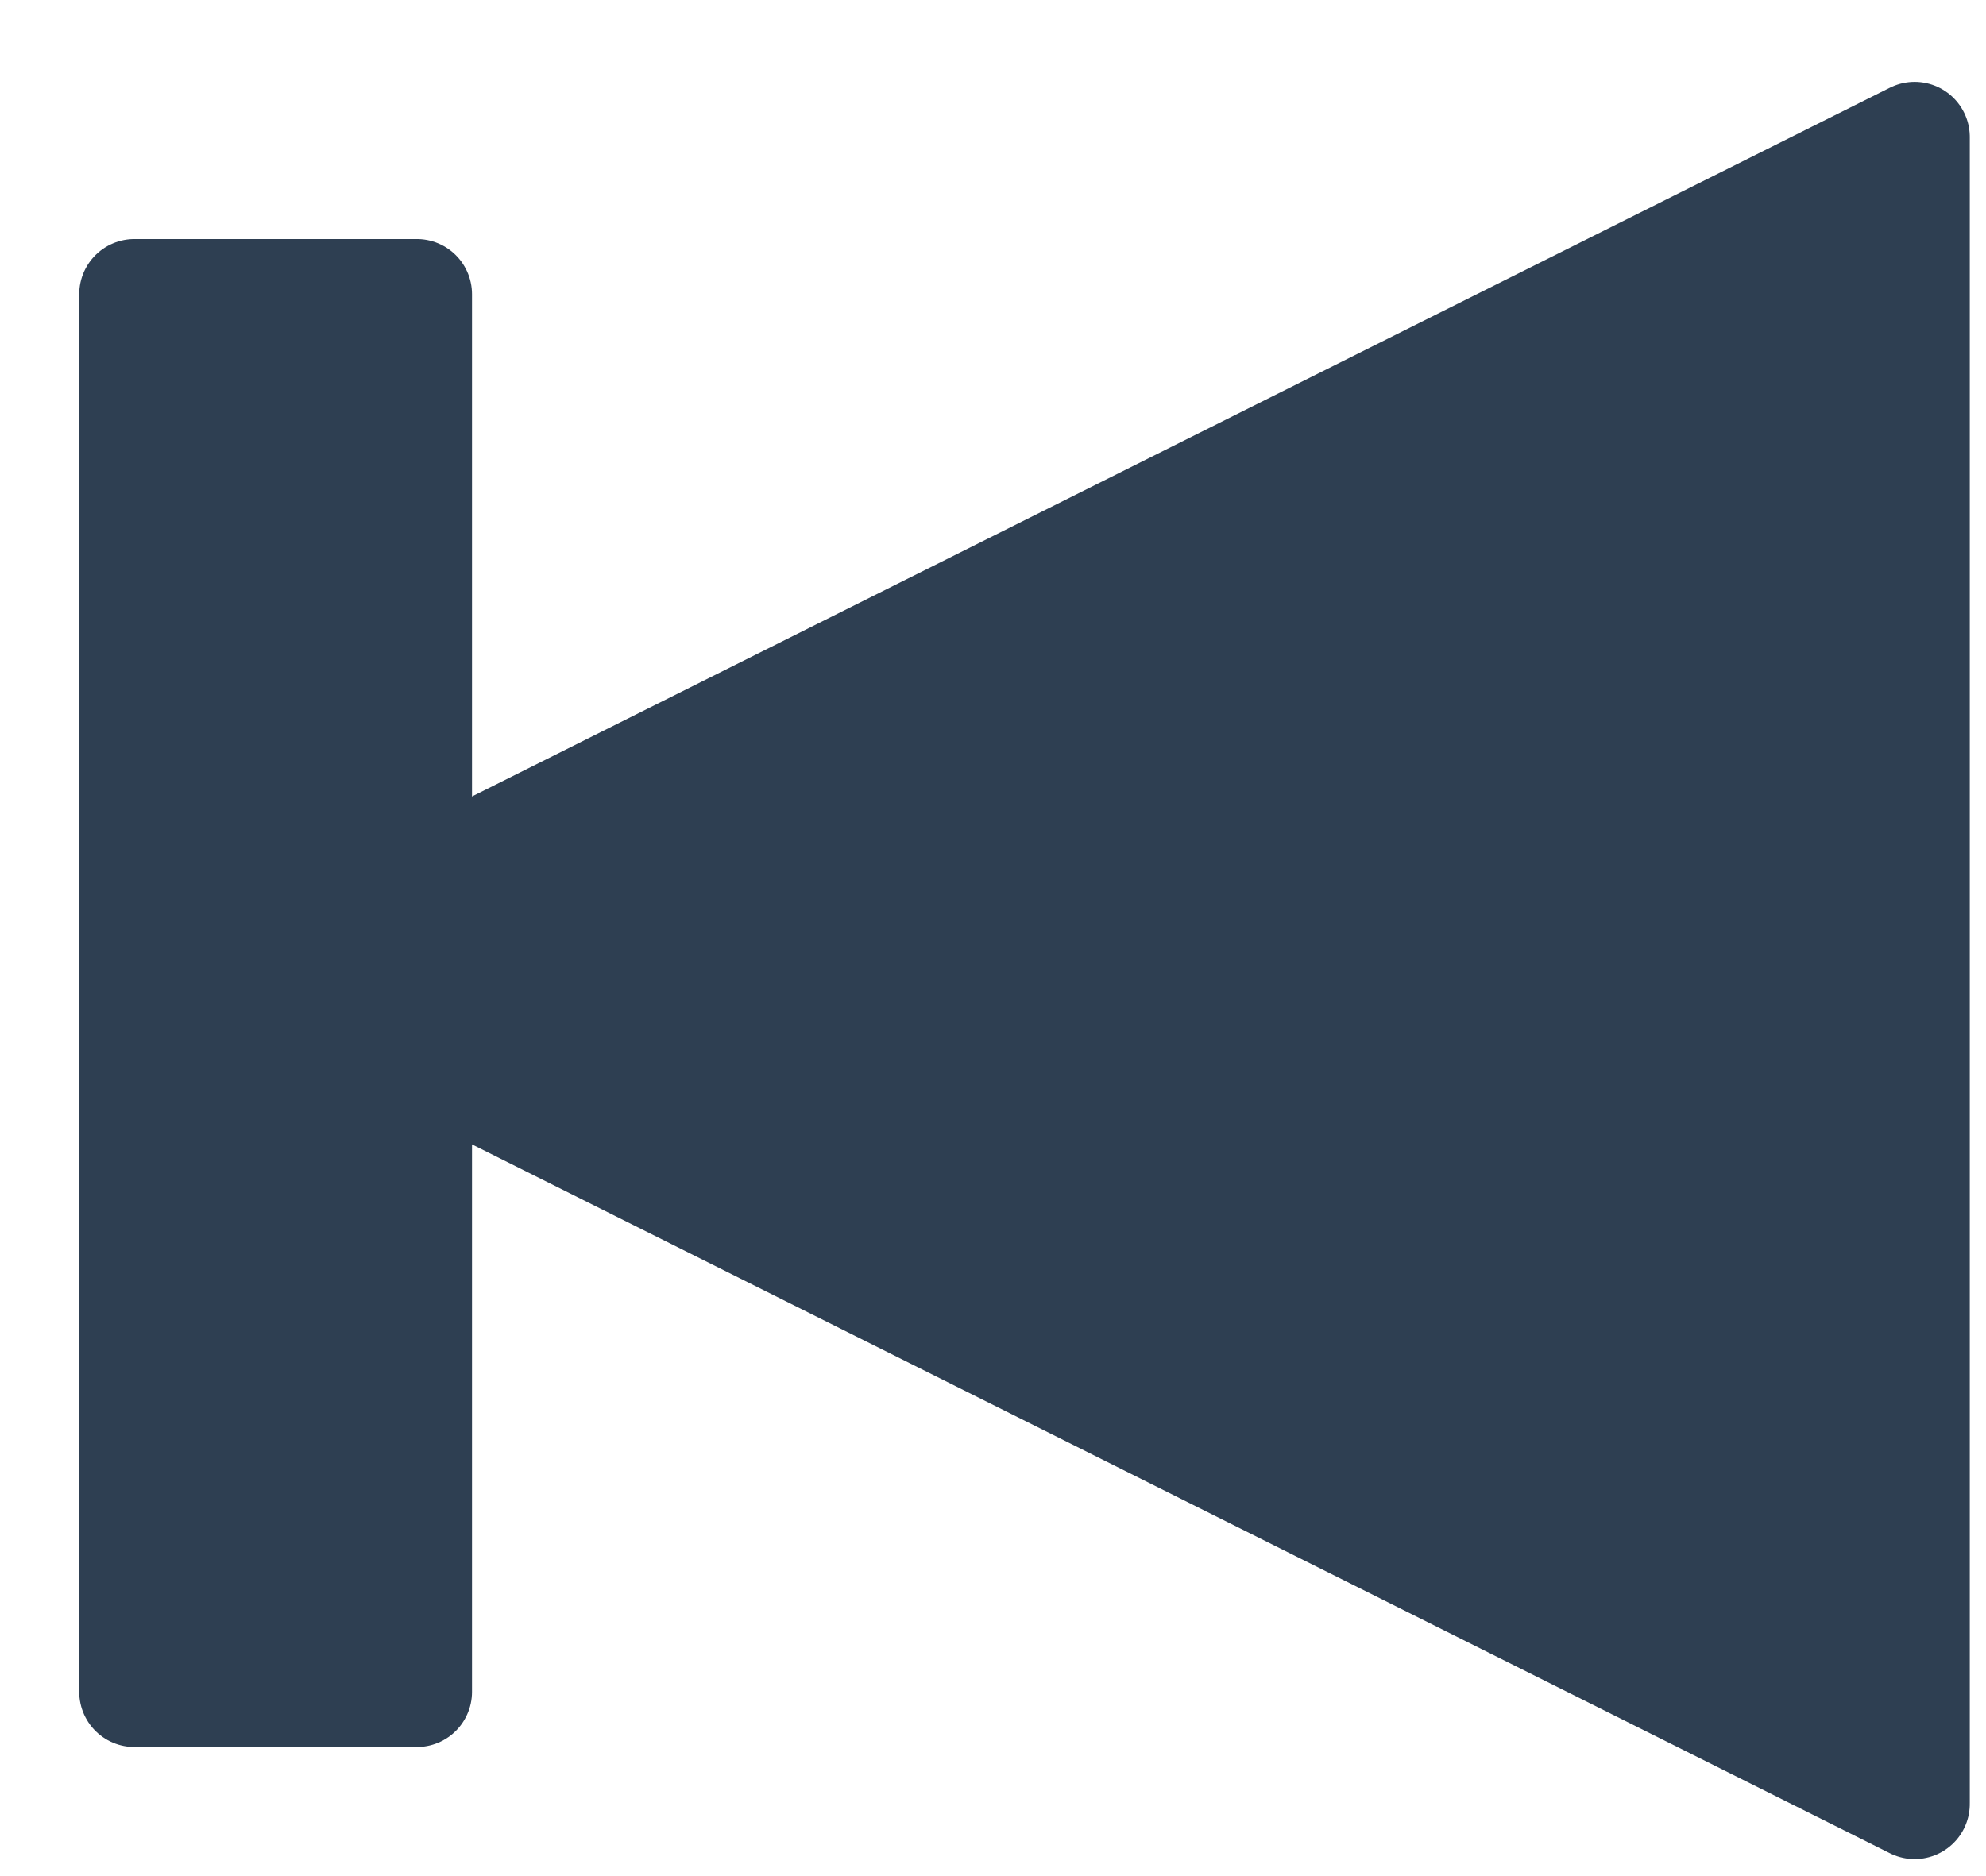
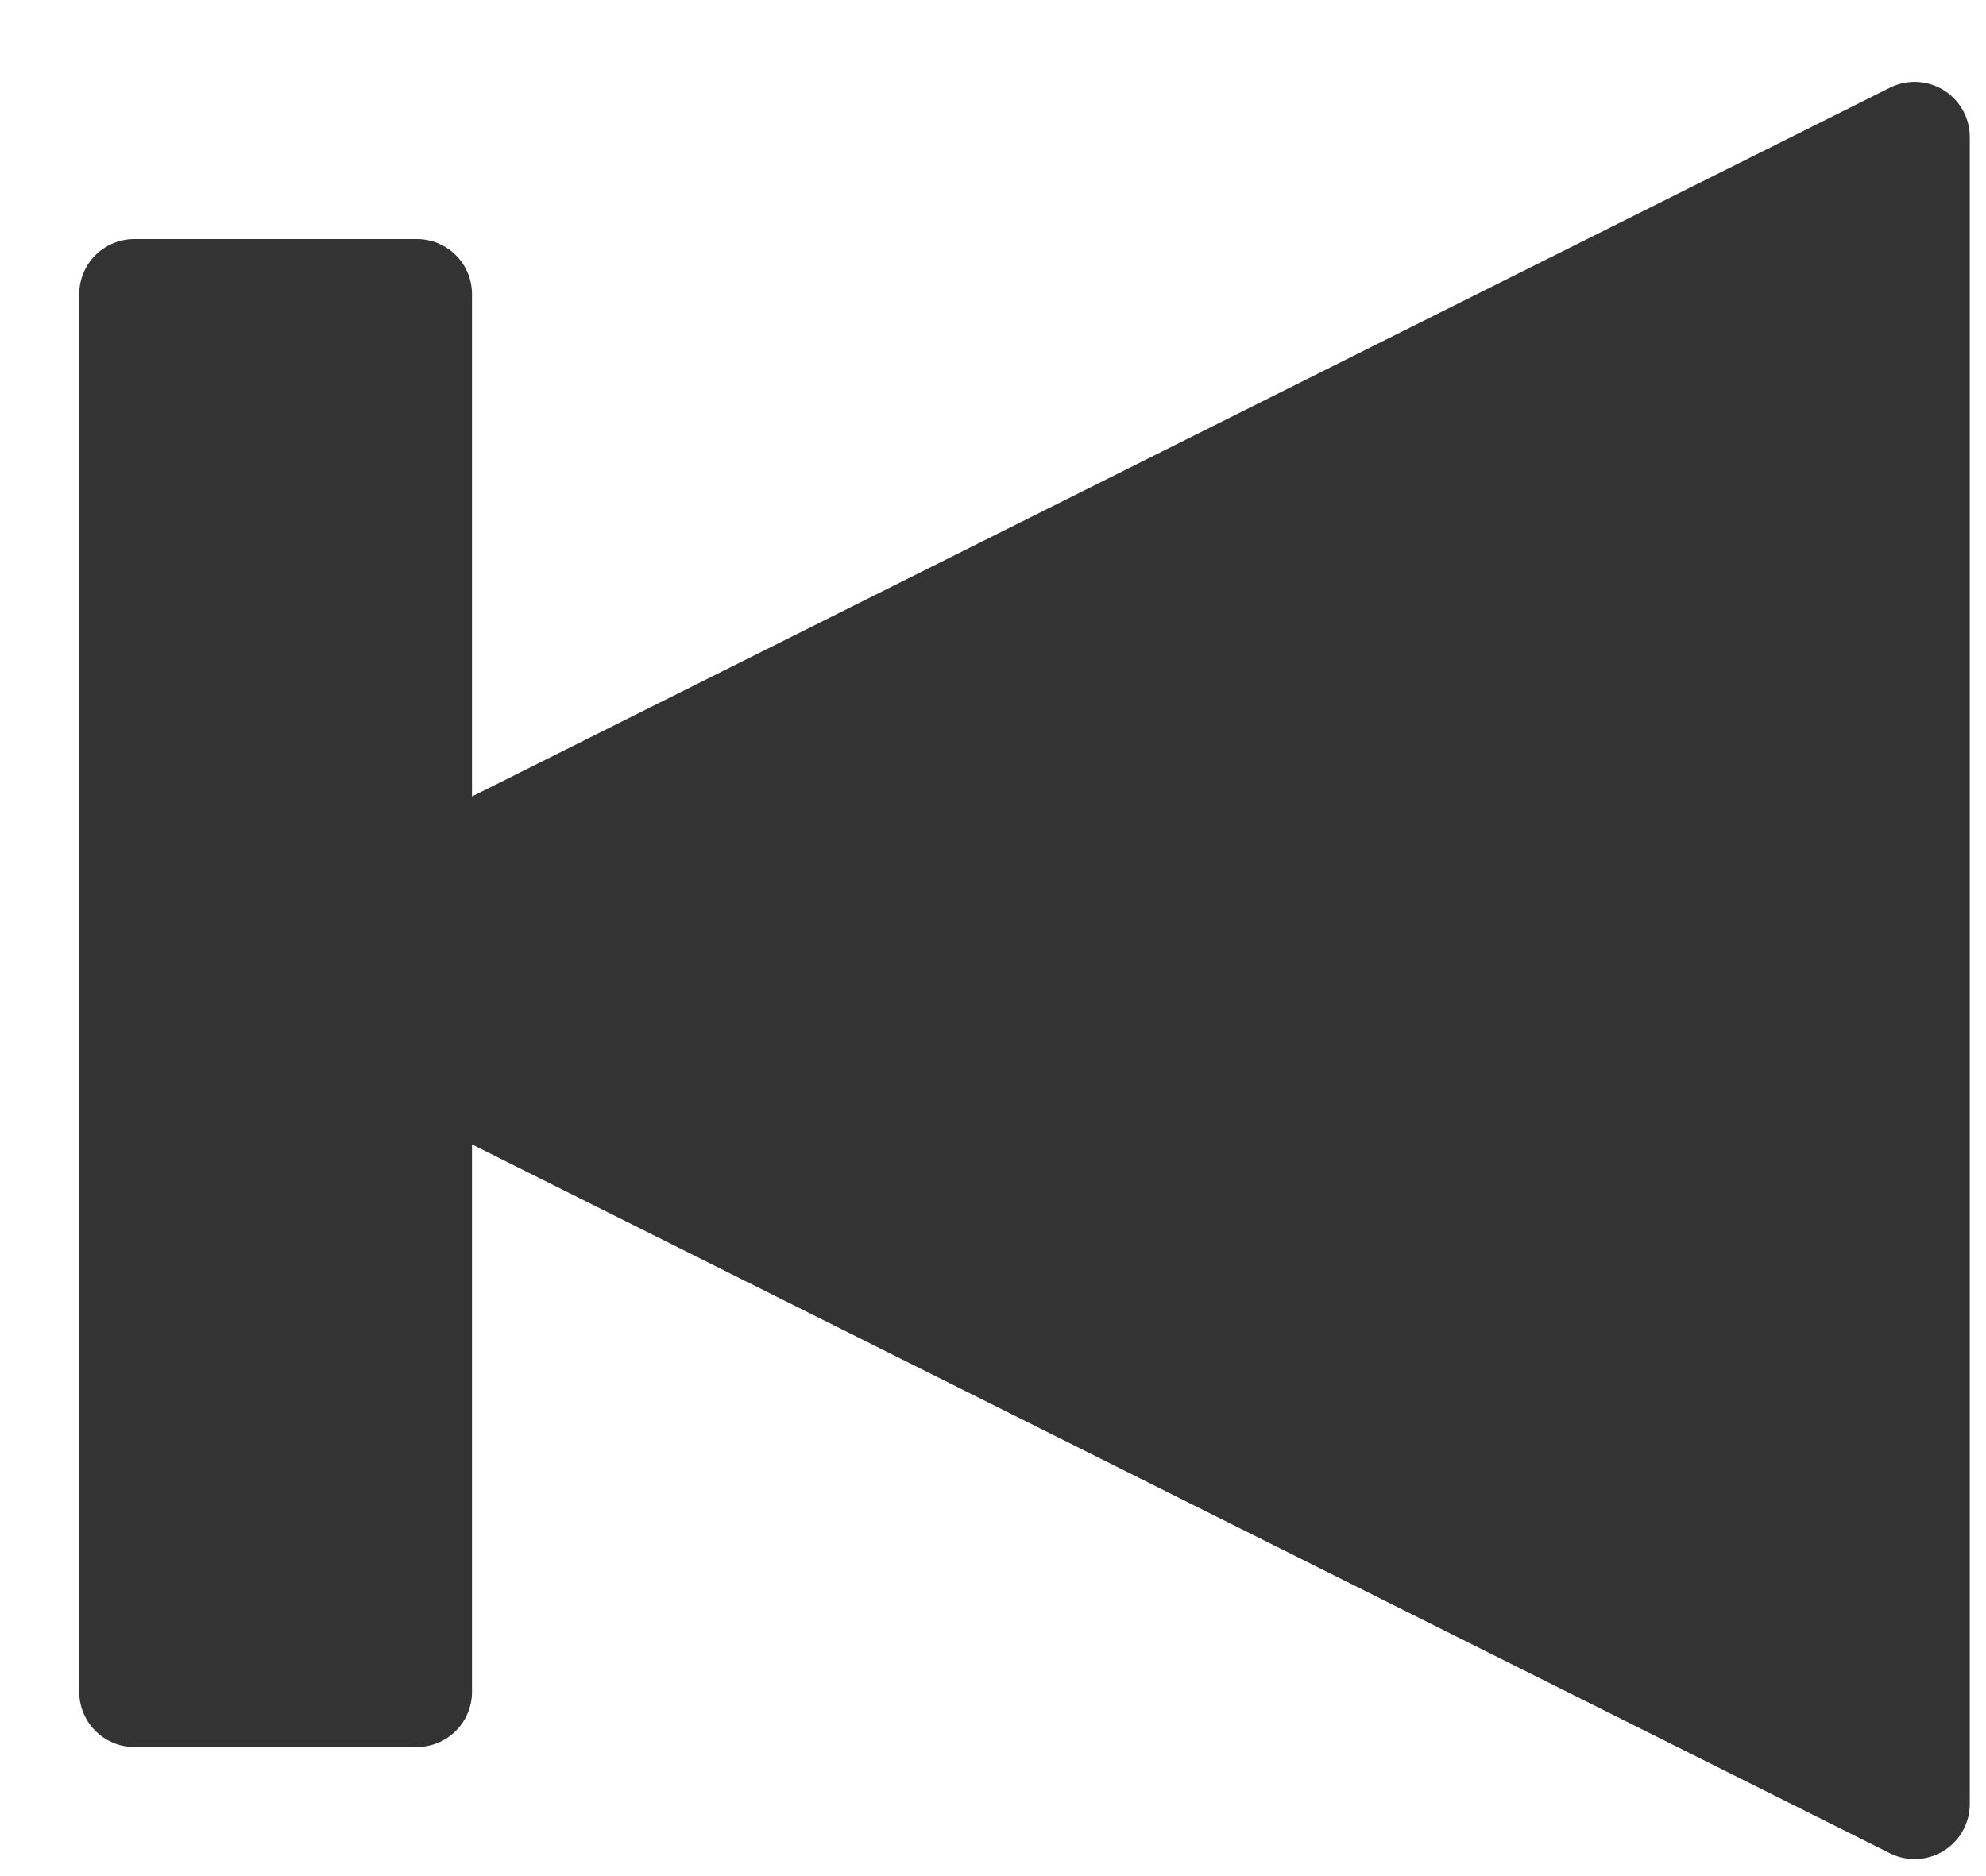
<svg xmlns="http://www.w3.org/2000/svg" width="18px" height="17px" viewBox="0 0 18 17" version="1.1">
  <defs />
  <g id="Page-1" stroke="none" stroke-width="1" fill="none" fill-rule="evenodd" stroke-linejoin="round">
-     <g id="1200px-Feed" transform="translate(-711, -761)" stroke="#2E3F52" fill="#2E3F52">
+     <g id="1200px-Feed" transform="translate(-711, -761)" stroke="#333333" fill="#333333">
      <g id="Group-18" transform="translate(646, 760)">
        <g id="Group-13" transform="translate(74.5, 10) scale(-1, 1) translate(-74.5, -10) translate(66, 2)">
          <rect id="Rectangle-7-Copy" x="14.222" y="1.667" width="2.56" height="12.67" />
          <polygon id="Triangle" transform="translate(8.202463, 7.797537) rotate(90) translate(-8.202463, -7.797537) " points="8.202 0.242 15.758 15.353 0.647 15.353" />
        </g>
      </g>
    </g>
  </g>
</svg>
